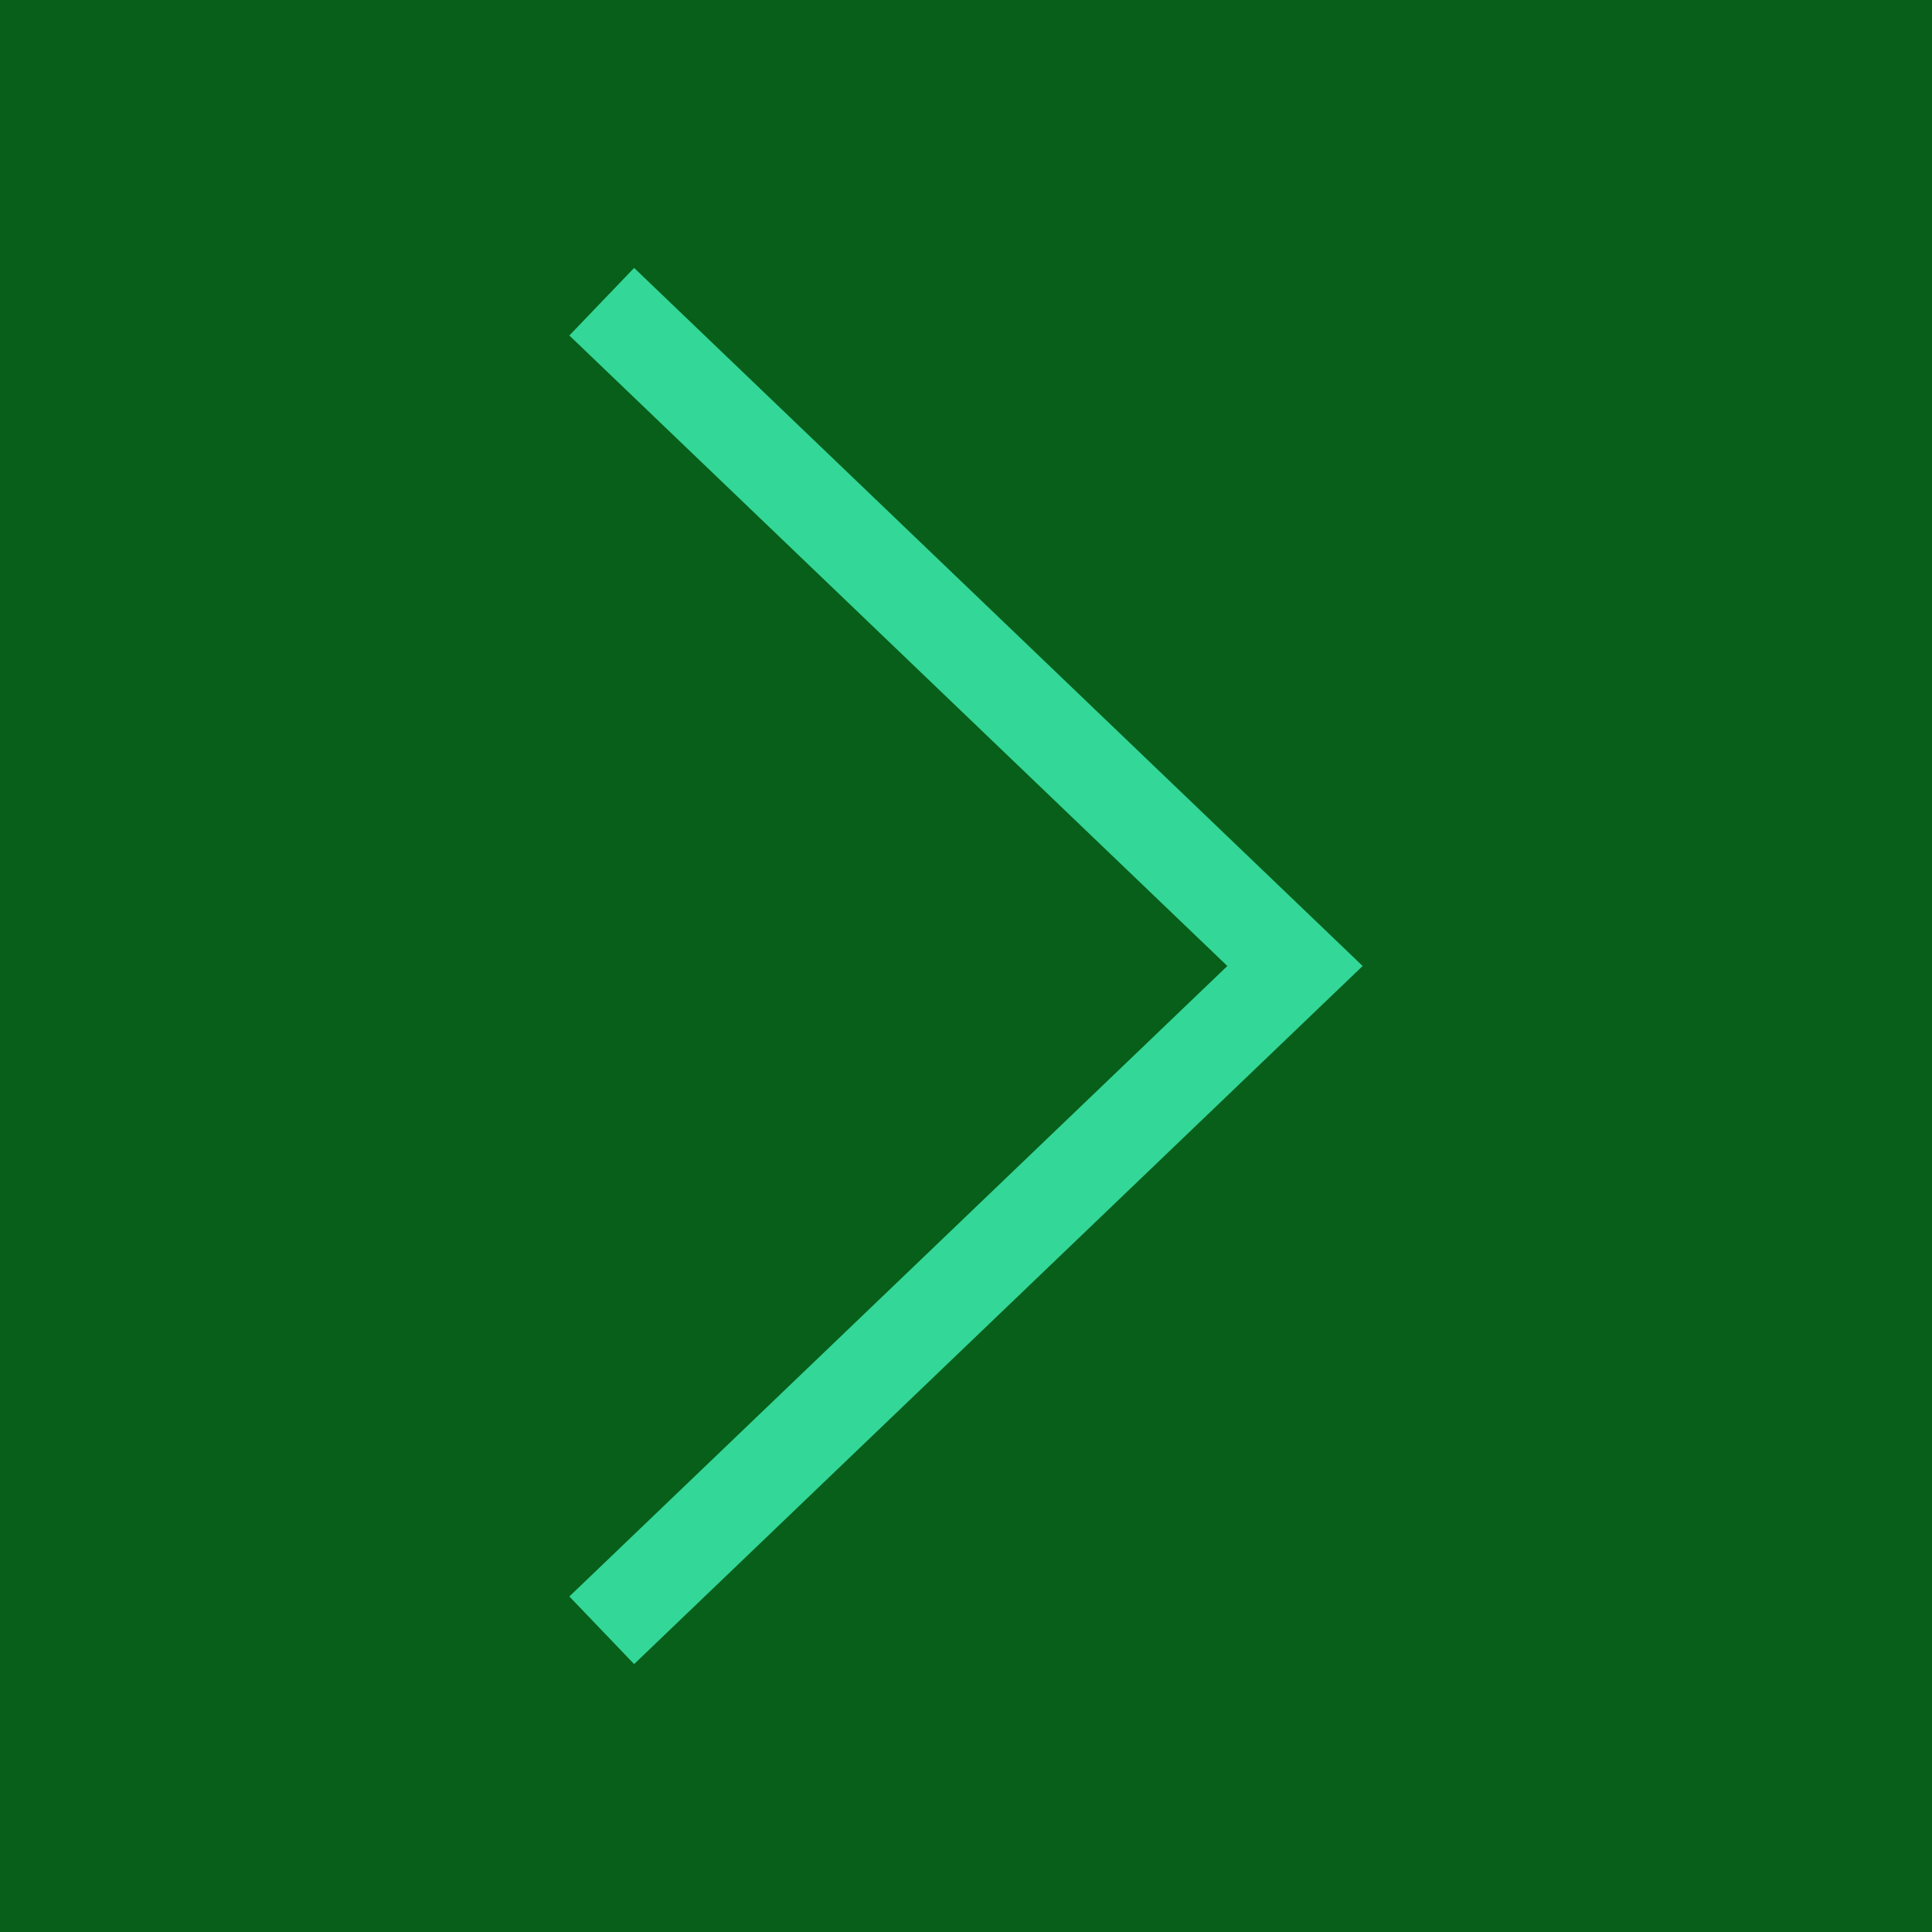
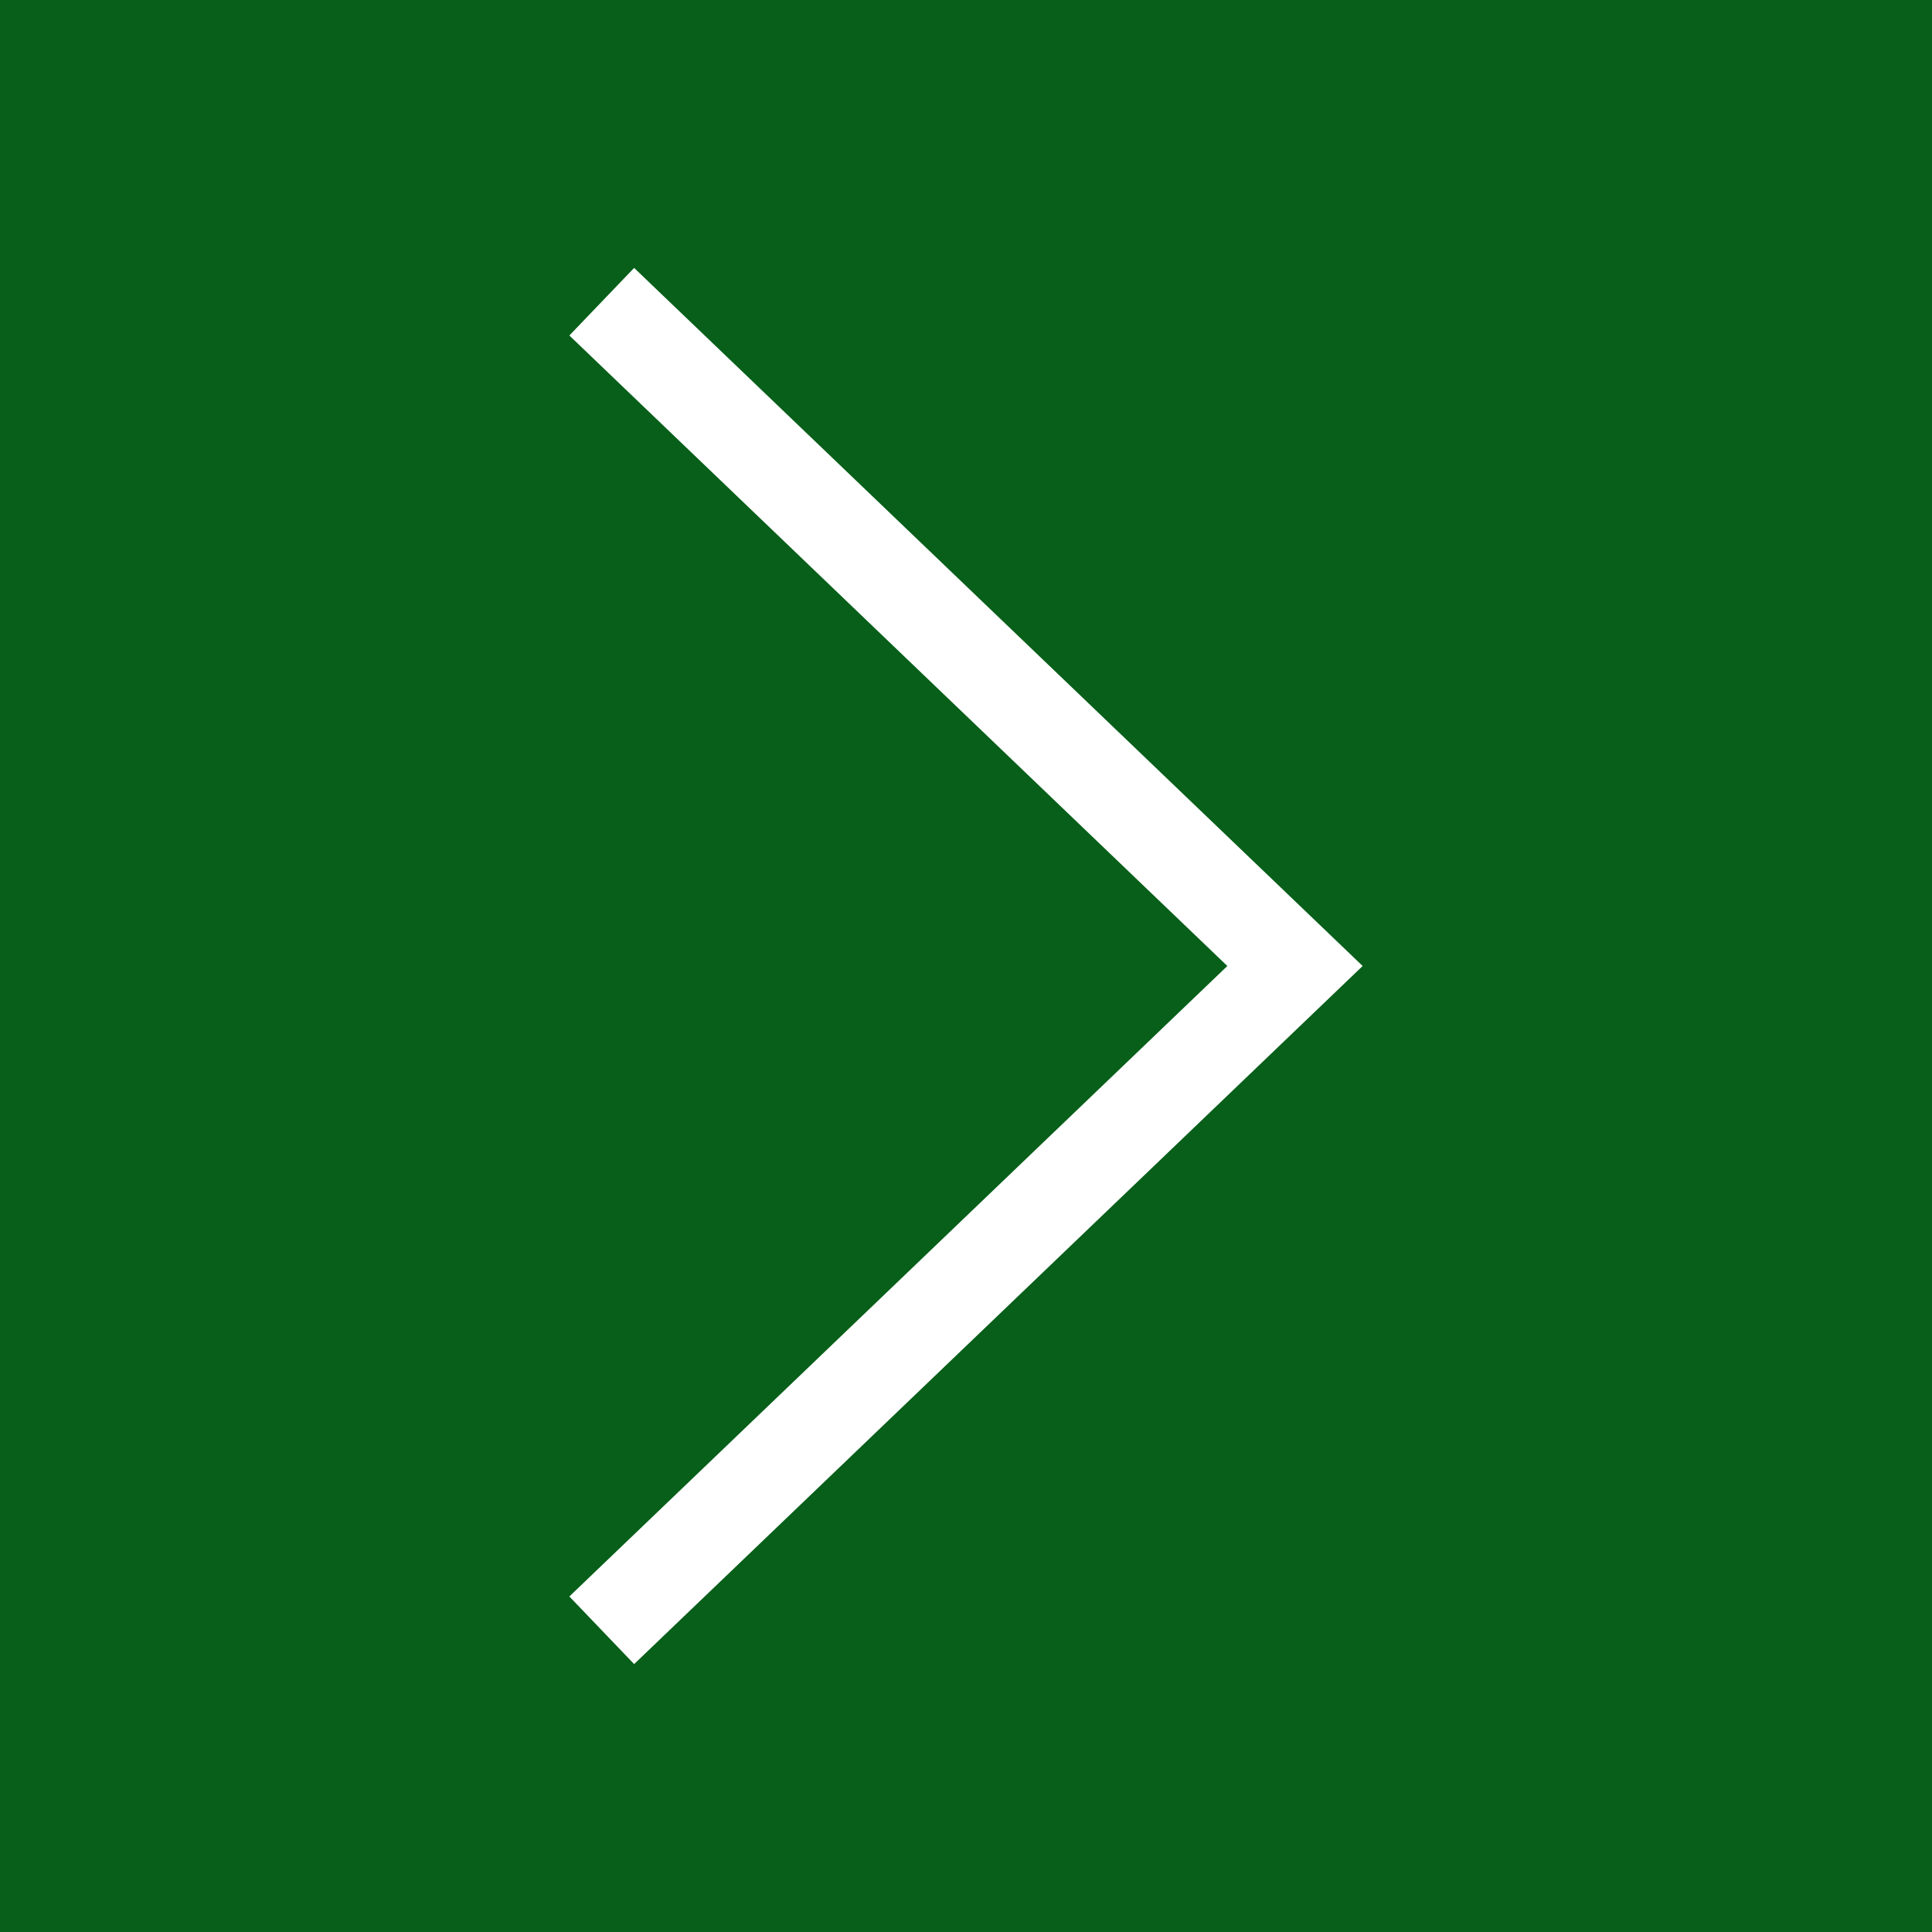
- <svg xmlns="http://www.w3.org/2000/svg" fill="#33d798" width="20px" height="20px" viewBox="-51.2 -51.2 614.40 614.40" data-name="Layer 1" id="Layer_1" transform="matrix(1, 0, 0, 1, 0, 0)">
+ <svg xmlns="http://www.w3.org/2000/svg" fill="white" width="20px" height="20px" viewBox="-51.2 -51.2 614.40 614.40" data-name="Layer 1" id="Layer_1" transform="matrix(1, 0, 0, 1, 0, 0)">
  <g id="SVGRepo_bgCarrier" stroke-width="0">
    <rect x="-51.2" y="-51.2" width="614.40" height="614.40" rx="0" fill="#075f19" strokewidth="0" />
  </g>
  <g id="SVGRepo_tracerCarrier" stroke-linecap="round" stroke-linejoin="round" />
  <g id="SVGRepo_iconCarrier">
    <polygon points="150.46 478 129.86 456.5 339.11 256 129.86 55.49 150.46 34 382.14 256 150.46 478" />
  </g>
</svg>
